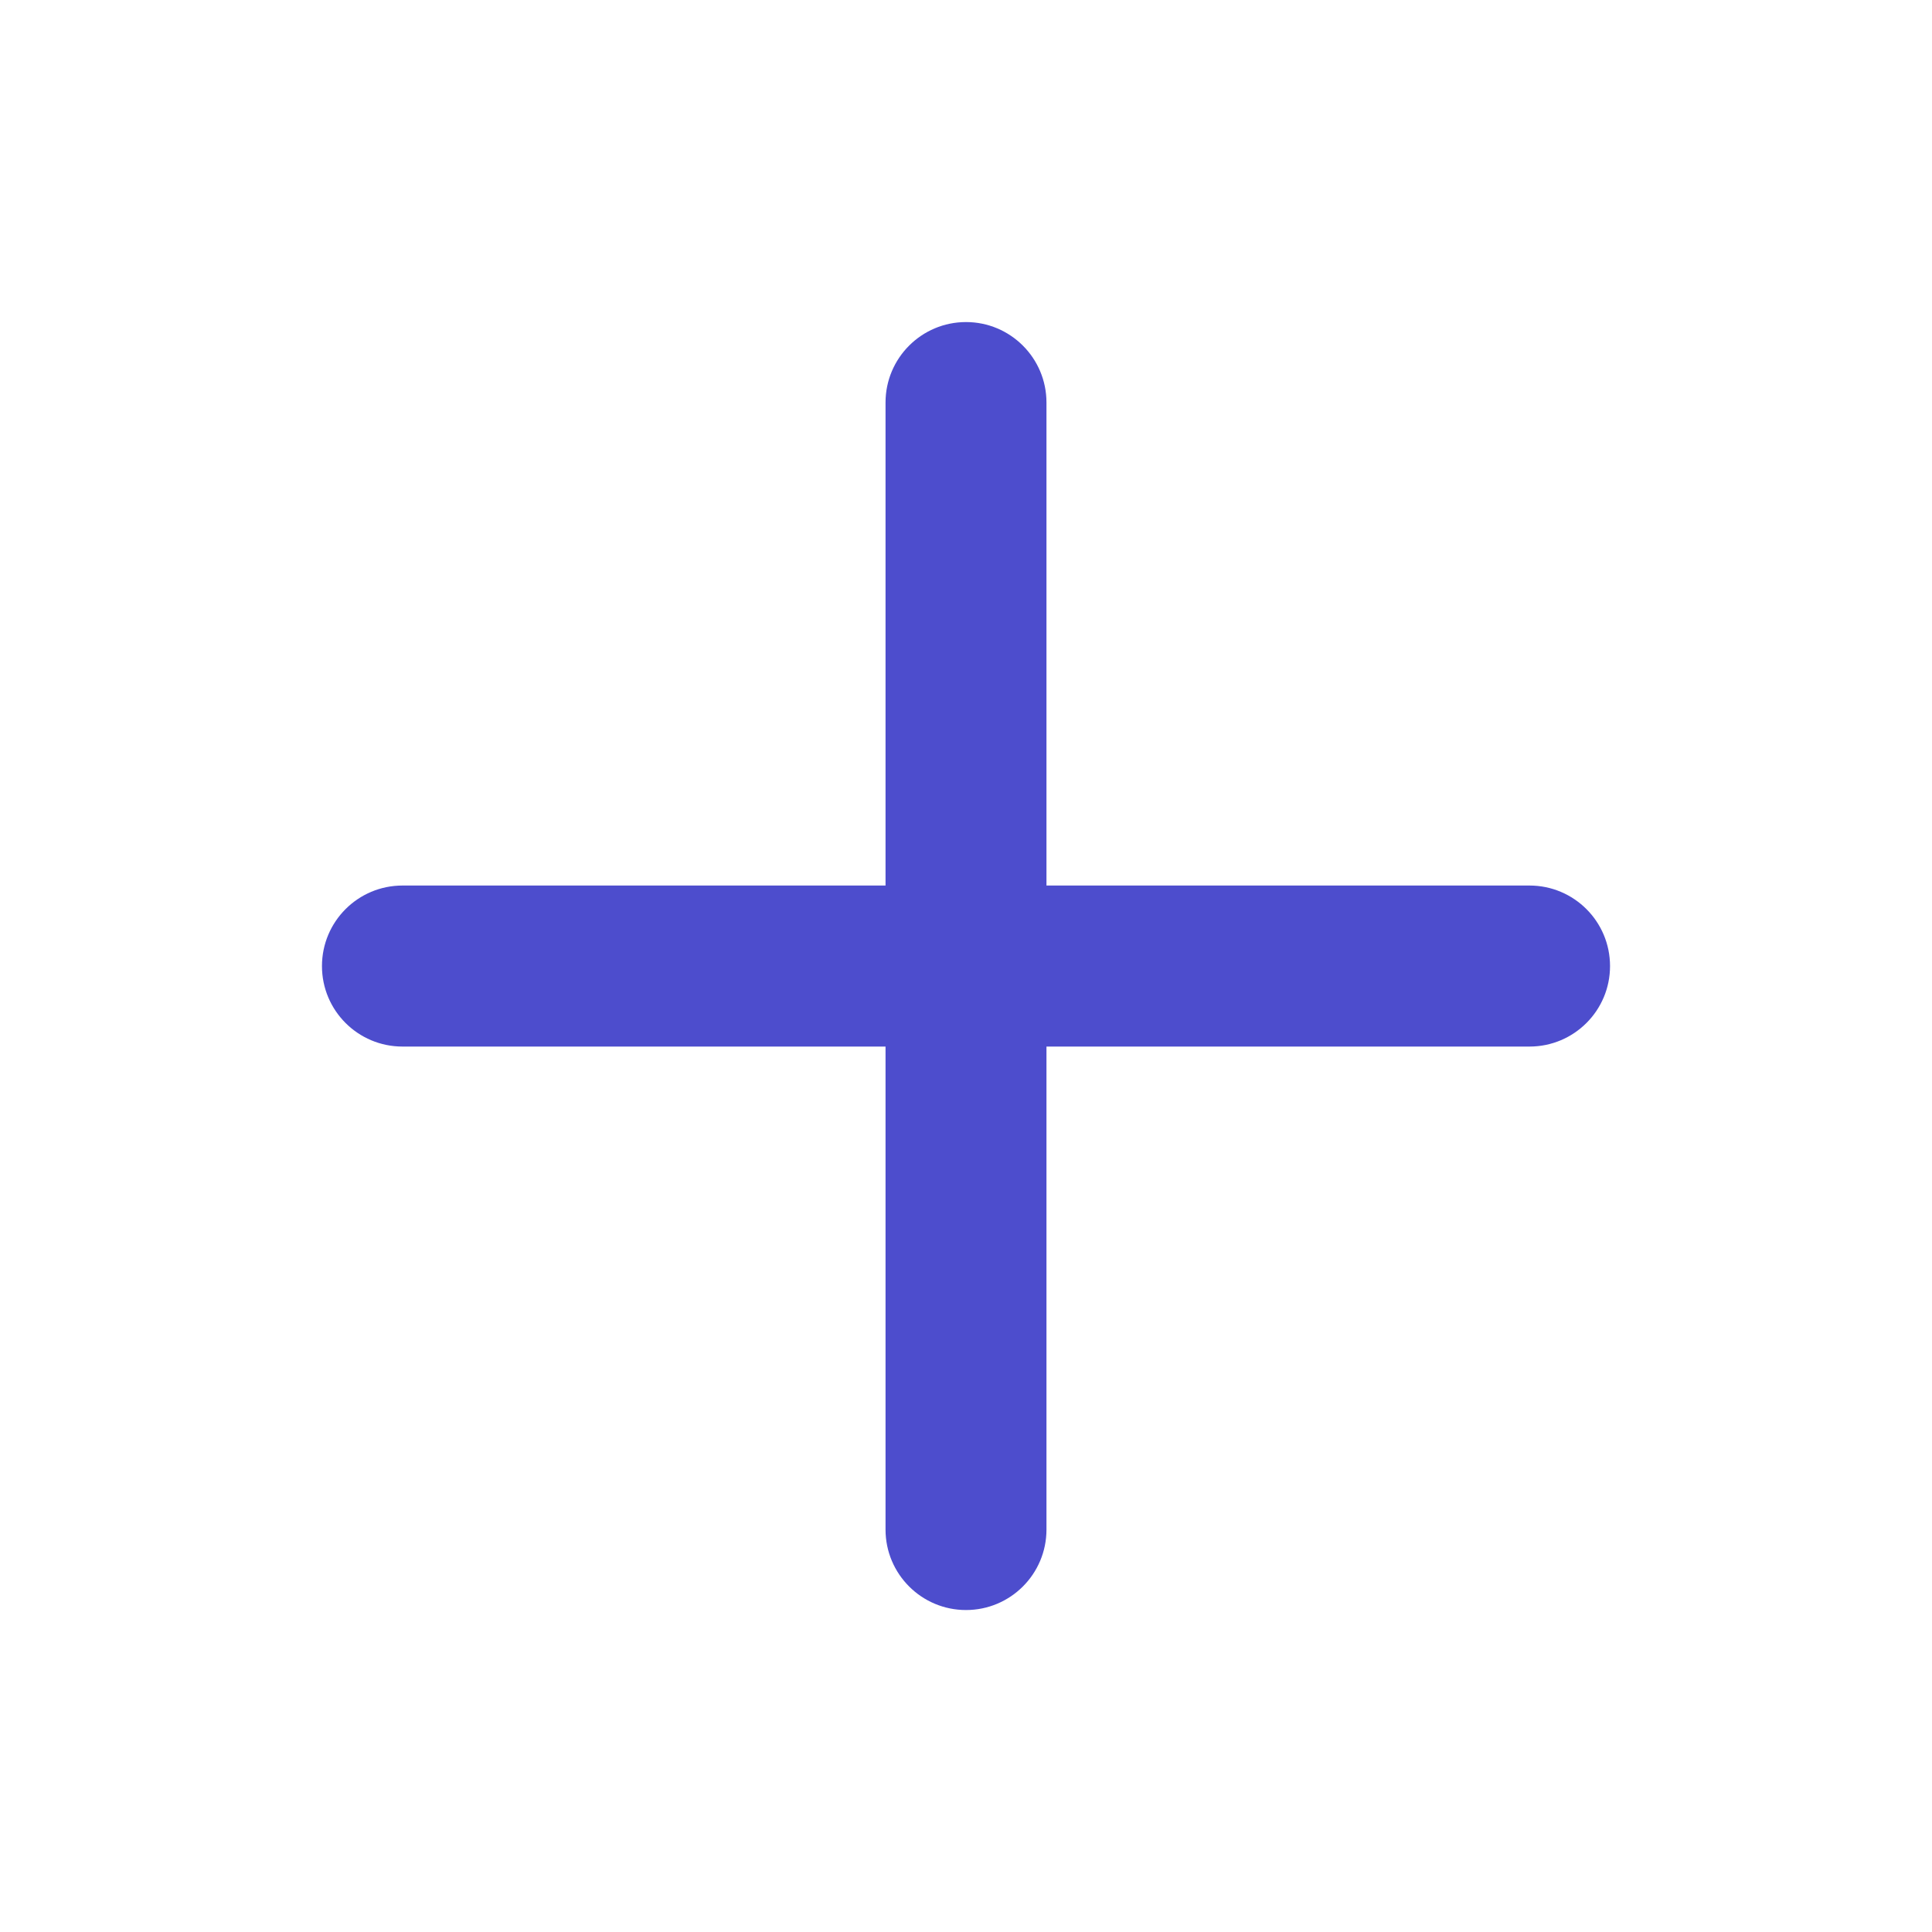
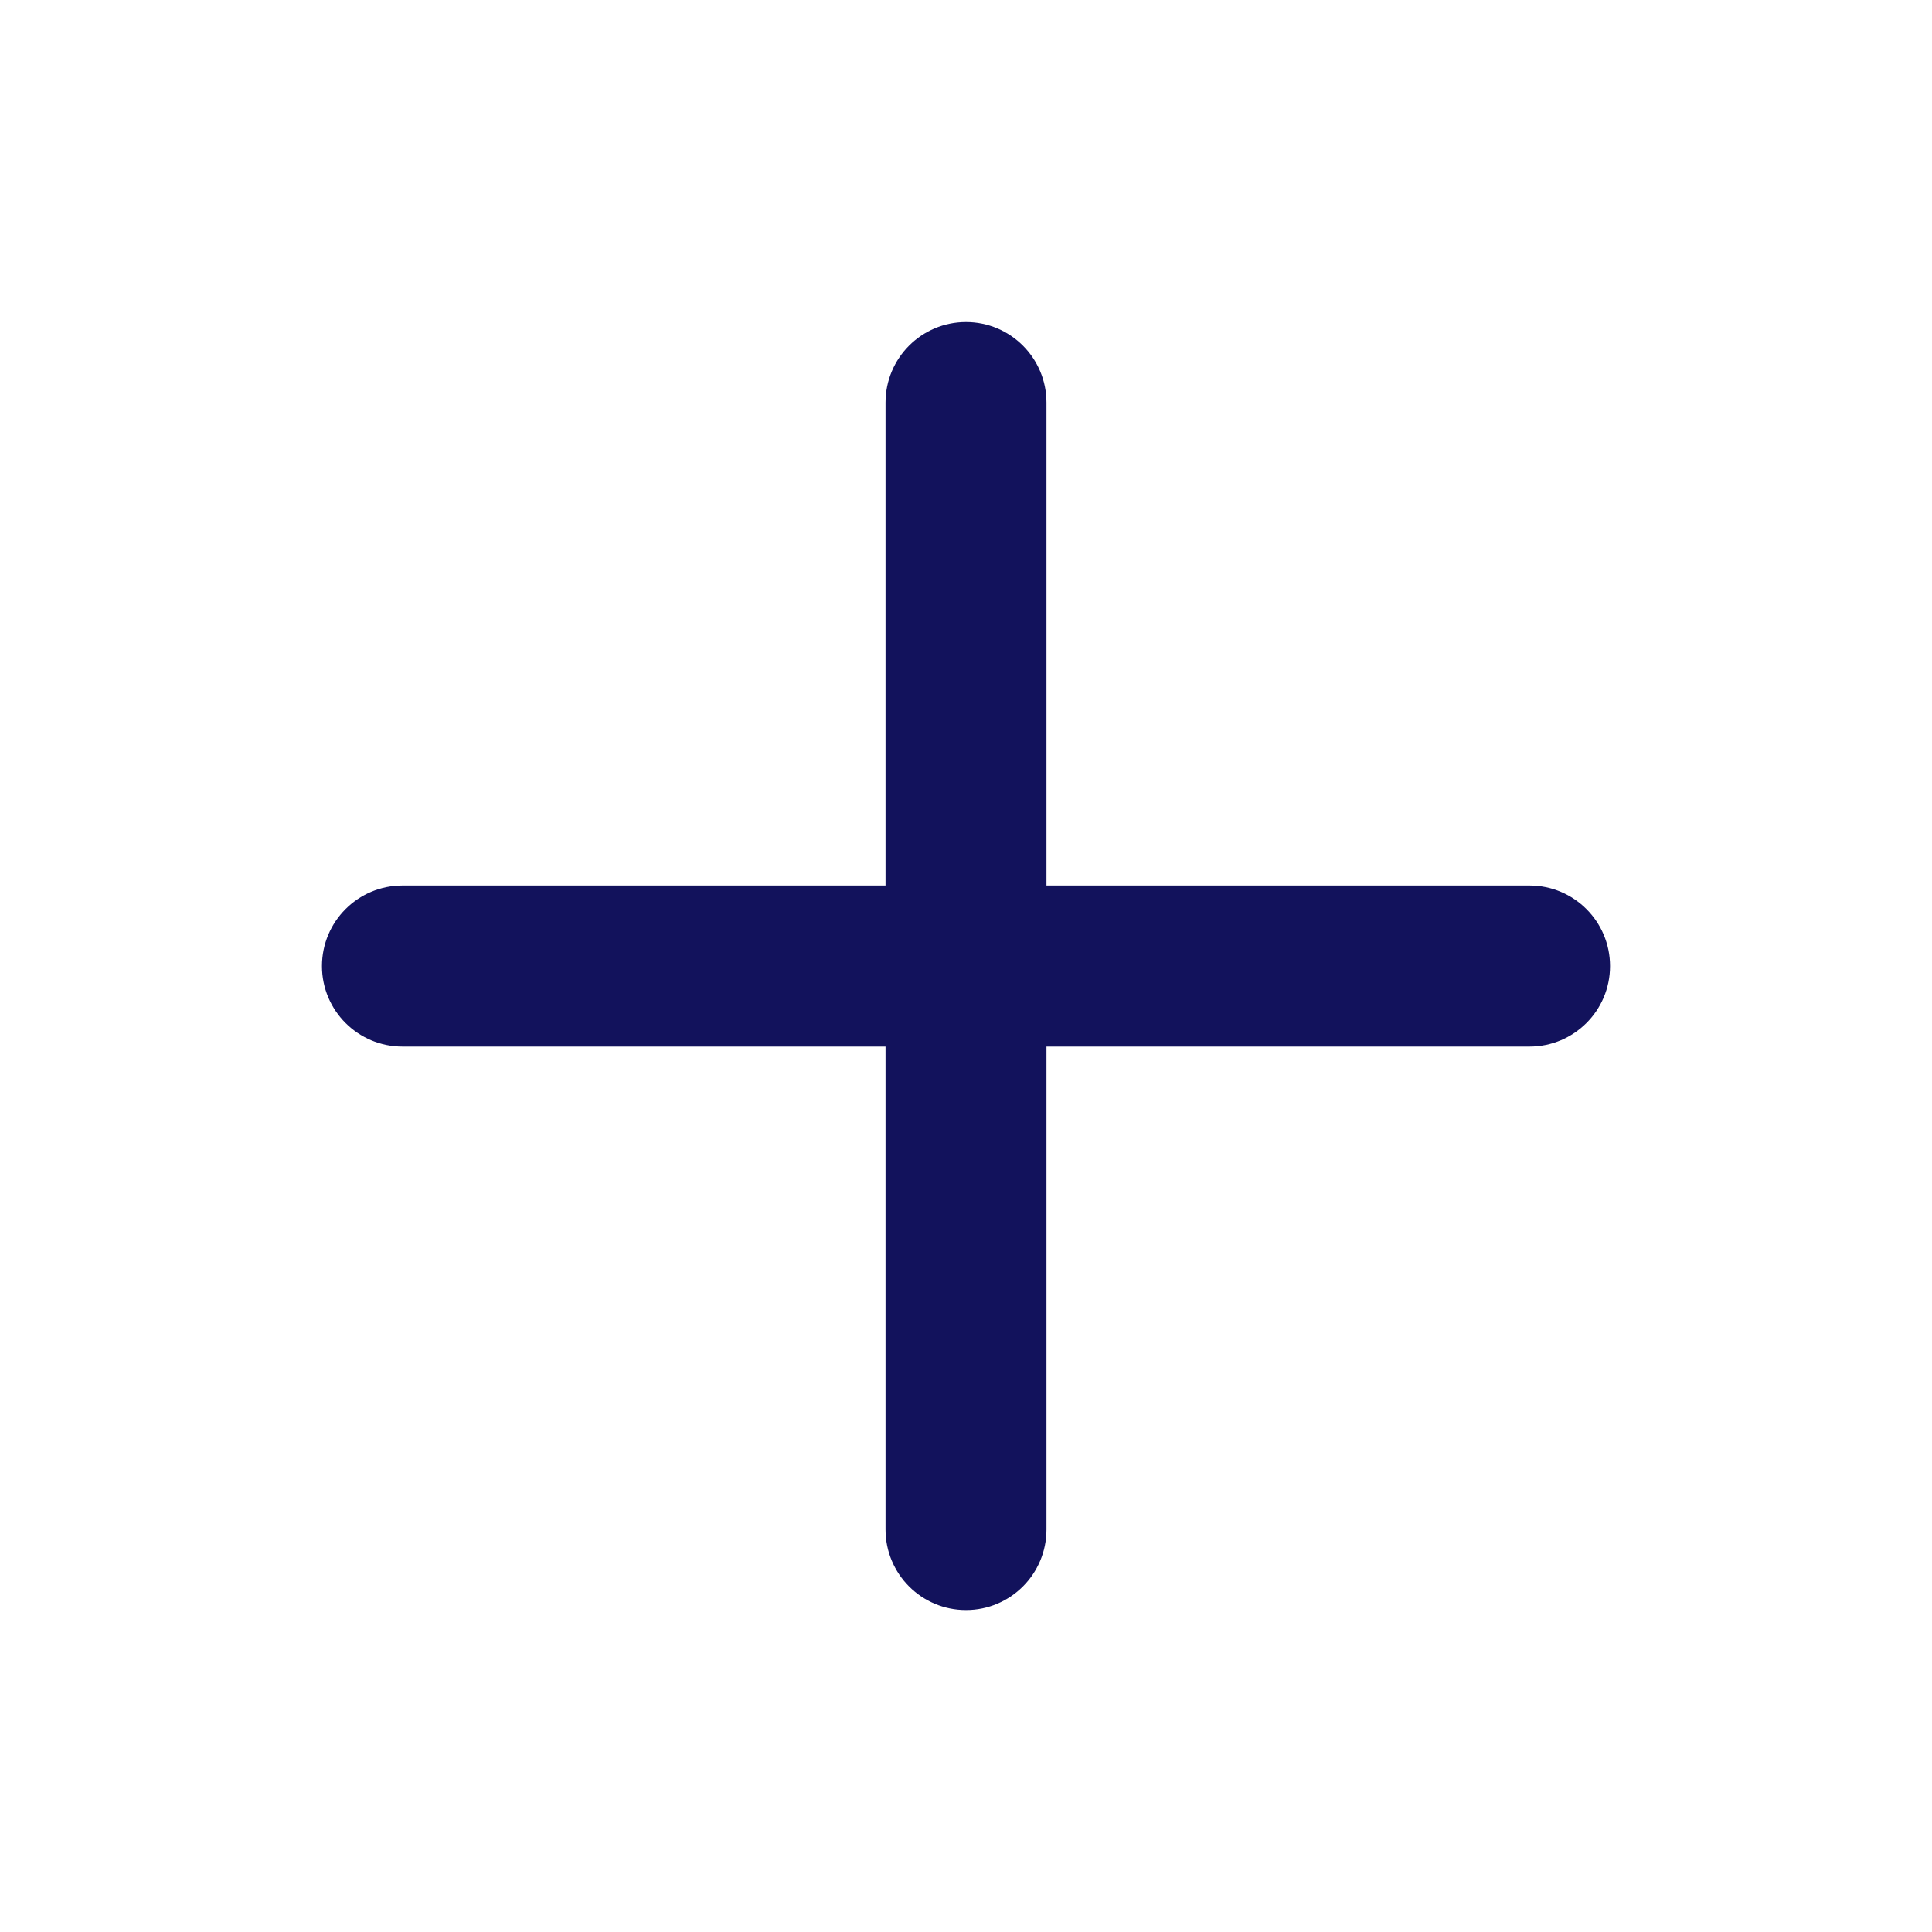
<svg xmlns="http://www.w3.org/2000/svg" width="20" height="20" viewBox="0 0 20 20" fill="none">
-   <path d="M15.833 9.167H10.833V4.167C10.833 3.707 10.46 3.334 10 3.334C9.54 3.334 9.167 3.707 9.167 4.167V9.167H4.167C3.706 9.167 3.333 9.54 3.333 10.001C3.333 10.461 3.706 10.834 4.167 10.834H9.167V15.834C9.167 16.294 9.54 16.667 10 16.667C10.46 16.667 10.833 16.294 10.833 15.834V10.834H15.833C16.294 10.834 16.667 10.461 16.667 10.001C16.667 9.54 16.294 9.167 15.833 9.167Z" fill="#4D4DCD" />
+   <path d="M15.833 9.167H10.833V4.167C10.833 3.707 10.46 3.334 10 3.334C9.54 3.334 9.167 3.707 9.167 4.167V9.167H4.167C3.706 9.167 3.333 9.54 3.333 10.001C3.333 10.461 3.706 10.834 4.167 10.834H9.167V15.834C9.167 16.294 9.54 16.667 10 16.667C10.46 16.667 10.833 16.294 10.833 15.834V10.834H15.833C16.294 10.834 16.667 10.461 16.667 10.001C16.667 9.54 16.294 9.167 15.833 9.167Z" fill="#12125C" />
</svg>
